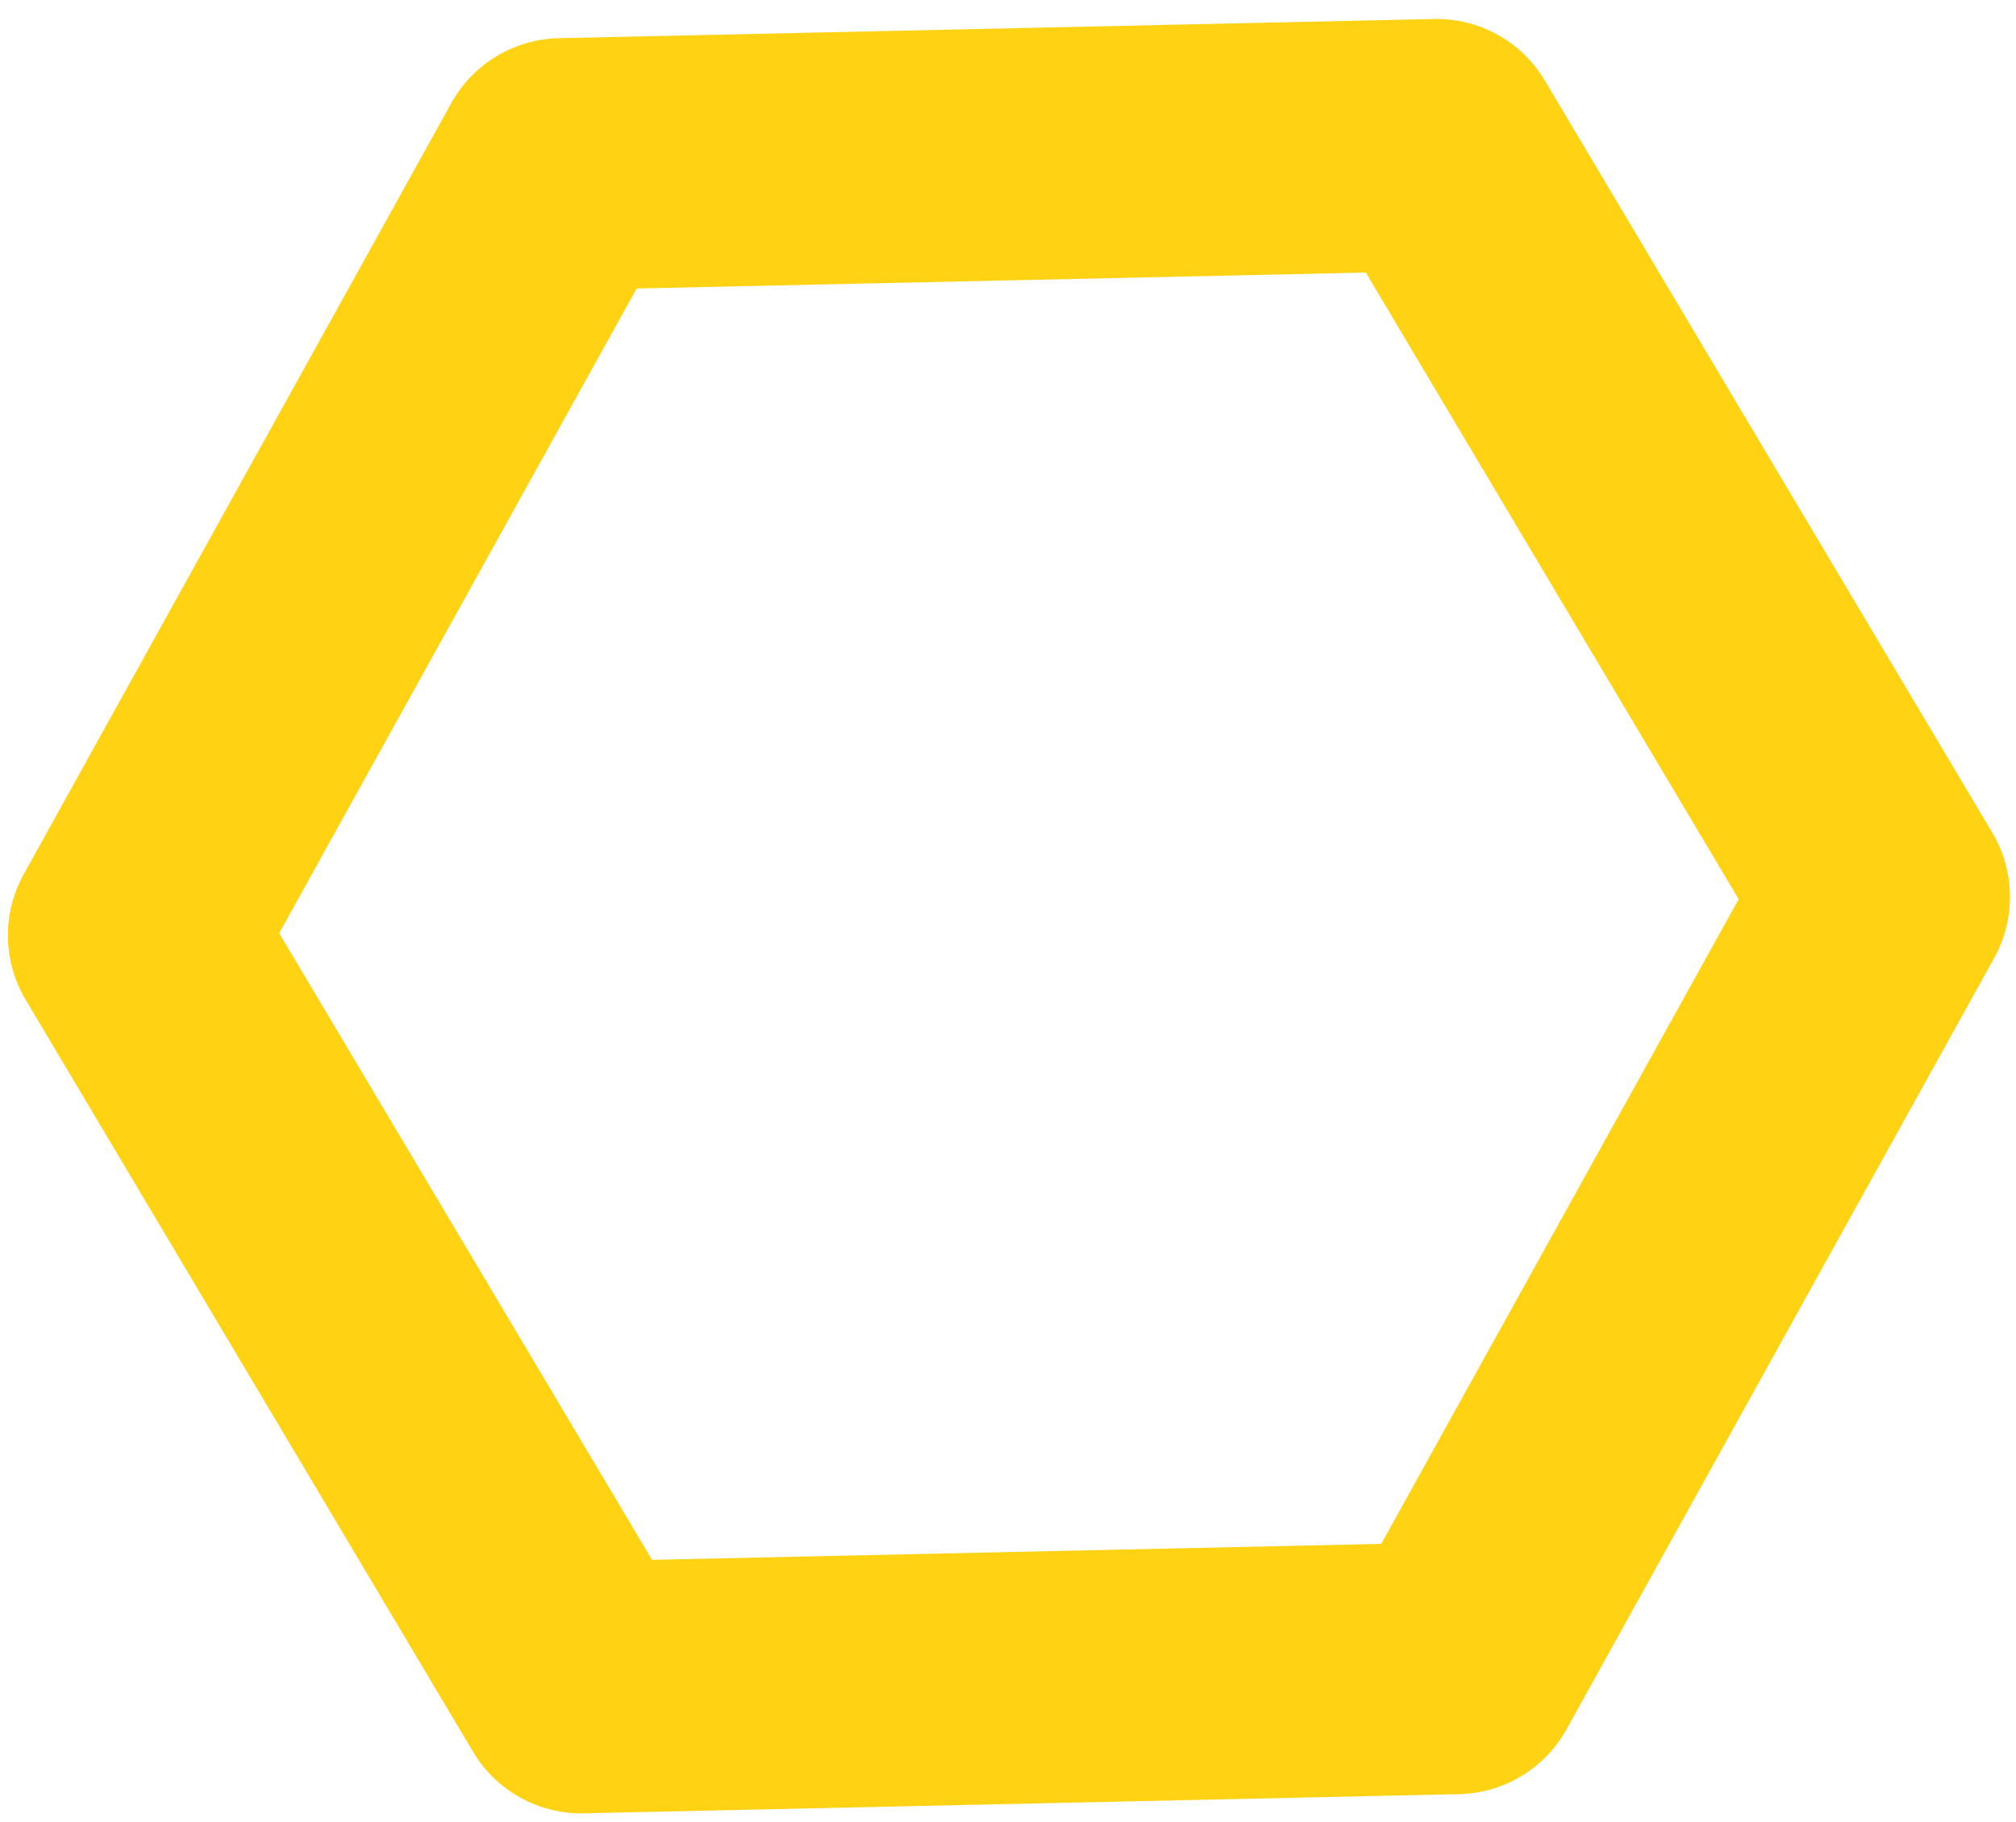
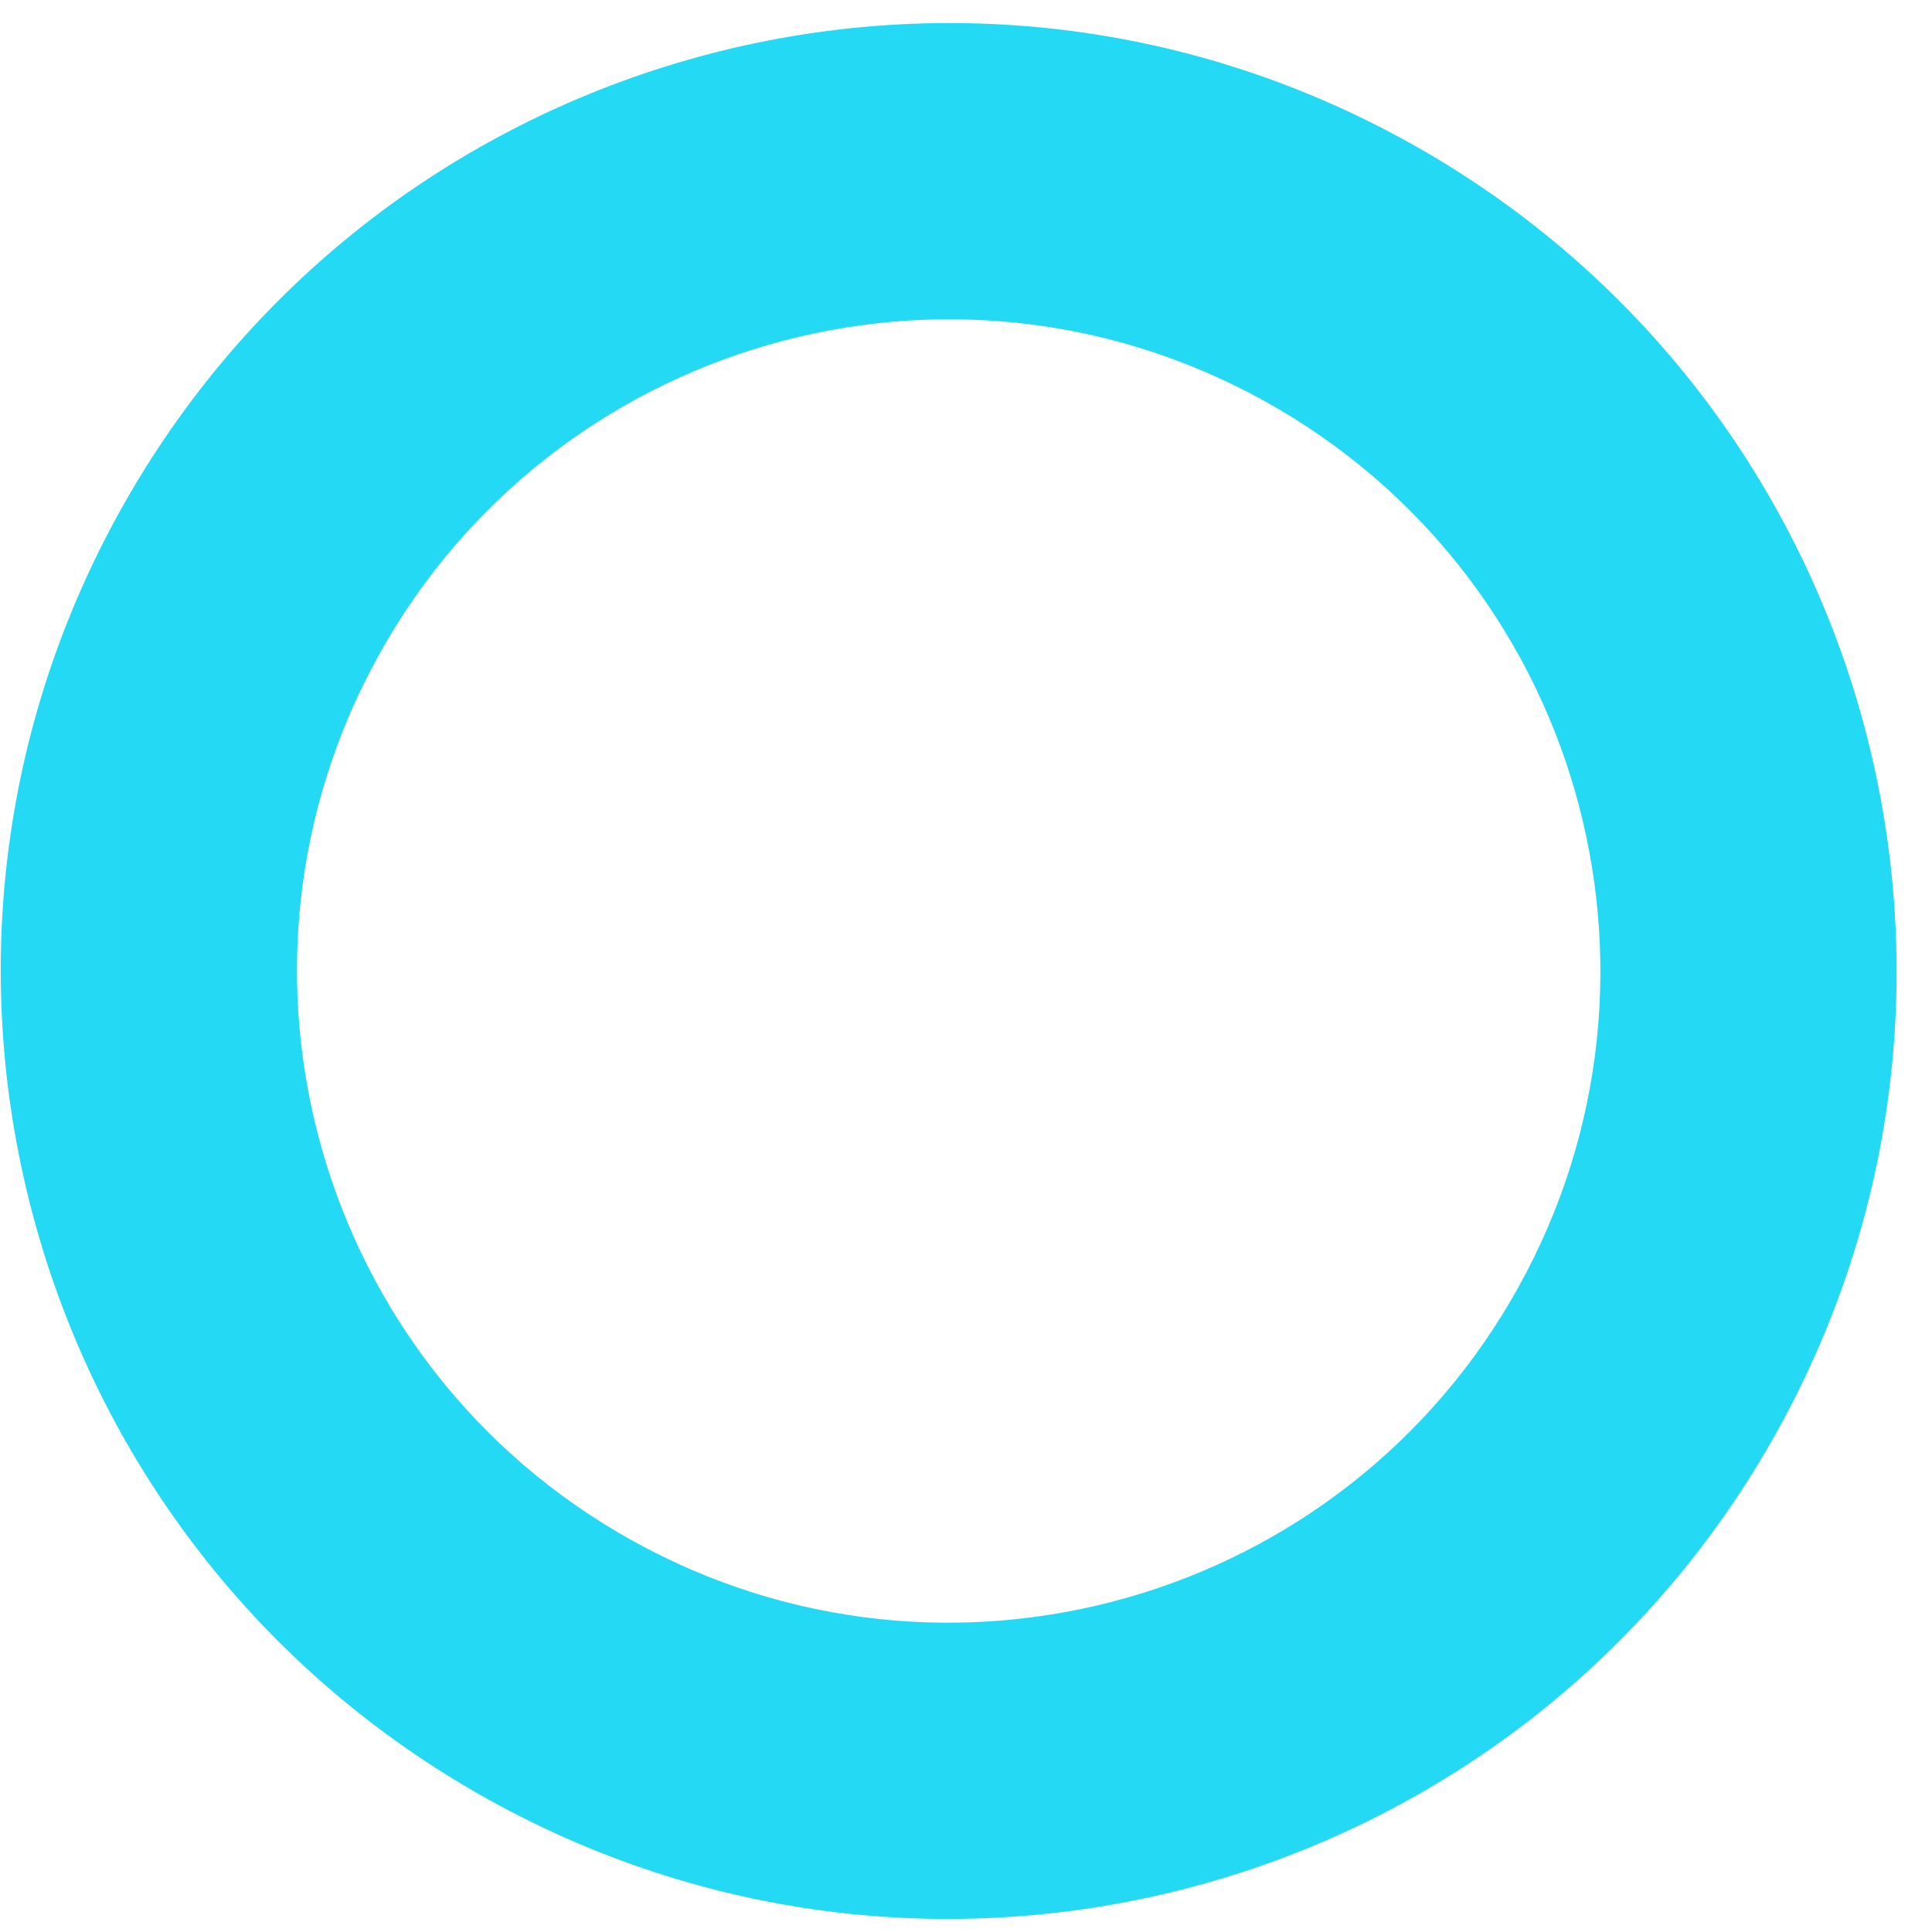
- <svg xmlns="http://www.w3.org/2000/svg" width="52" height="47" viewBox="0 0 52 47">
-   <path fill="#FFD213" d="M30.862,6.943 L11.362,18.318 C10.364,18.9 9.75,19.969 9.75,21.125 L9.75,43.875 C9.75,45.031 10.364,46.1 11.362,46.682 L30.862,58.057 C31.874,58.648 33.126,58.648 34.138,58.057 L53.638,46.682 C54.636,46.1 55.25,45.031 55.25,43.875 L55.25,21.125 C55.25,19.969 54.636,18.9 53.638,18.318 L34.138,6.943 C33.126,6.352 31.874,6.352 30.862,6.943 Z M32.5,13.512 L48.75,22.991 L48.75,42.008 L32.5,51.486 L16.25,42.008 L16.25,22.991 L32.5,13.512 Z" transform="rotate(-151 28.116 28.906)" />
+ <svg xmlns="http://www.w3.org/2000/svg" width="53px" height="53px" viewBox="0 0 53 53" version="1.1">
+   <g id="Maquettes---No-Illus" stroke="none" stroke-width="1" fill="none" fill-rule="evenodd">
+     <g id="Desktop-I-01---Accueil" transform="translate(-1575, -2577)" fill="#24D9F4" fill-rule="nonzero">
+       <g id="Group" transform="translate(1568.525, 2571.137)">
+         <g id="abstract/01-copy-29" transform="translate(32.5, 32.5) rotate(-151) translate(-32.5, -32.5) ">
+           <path d="M32.5,6.5 C46.859,6.5 58.5,18.141 58.5,32.5 C58.5,46.859 46.859,58.5 32.5,58.5 C18.141,58.5 6.5,46.859 6.5,32.5 C6.5,18.141 18.141,6.5 32.5,6.5 Z M32.5,14.625 C22.628,14.625 14.625,22.628 14.625,32.5 C14.625,42.372 22.628,50.375 32.5,50.375 C42.372,50.375 50.375,42.372 50.375,32.5 C50.375,22.628 42.372,14.625 32.5,14.625 Z" id="Oval-Copy-2" />
+         </g>
+       </g>
+     </g>
+   </g>
</svg>
